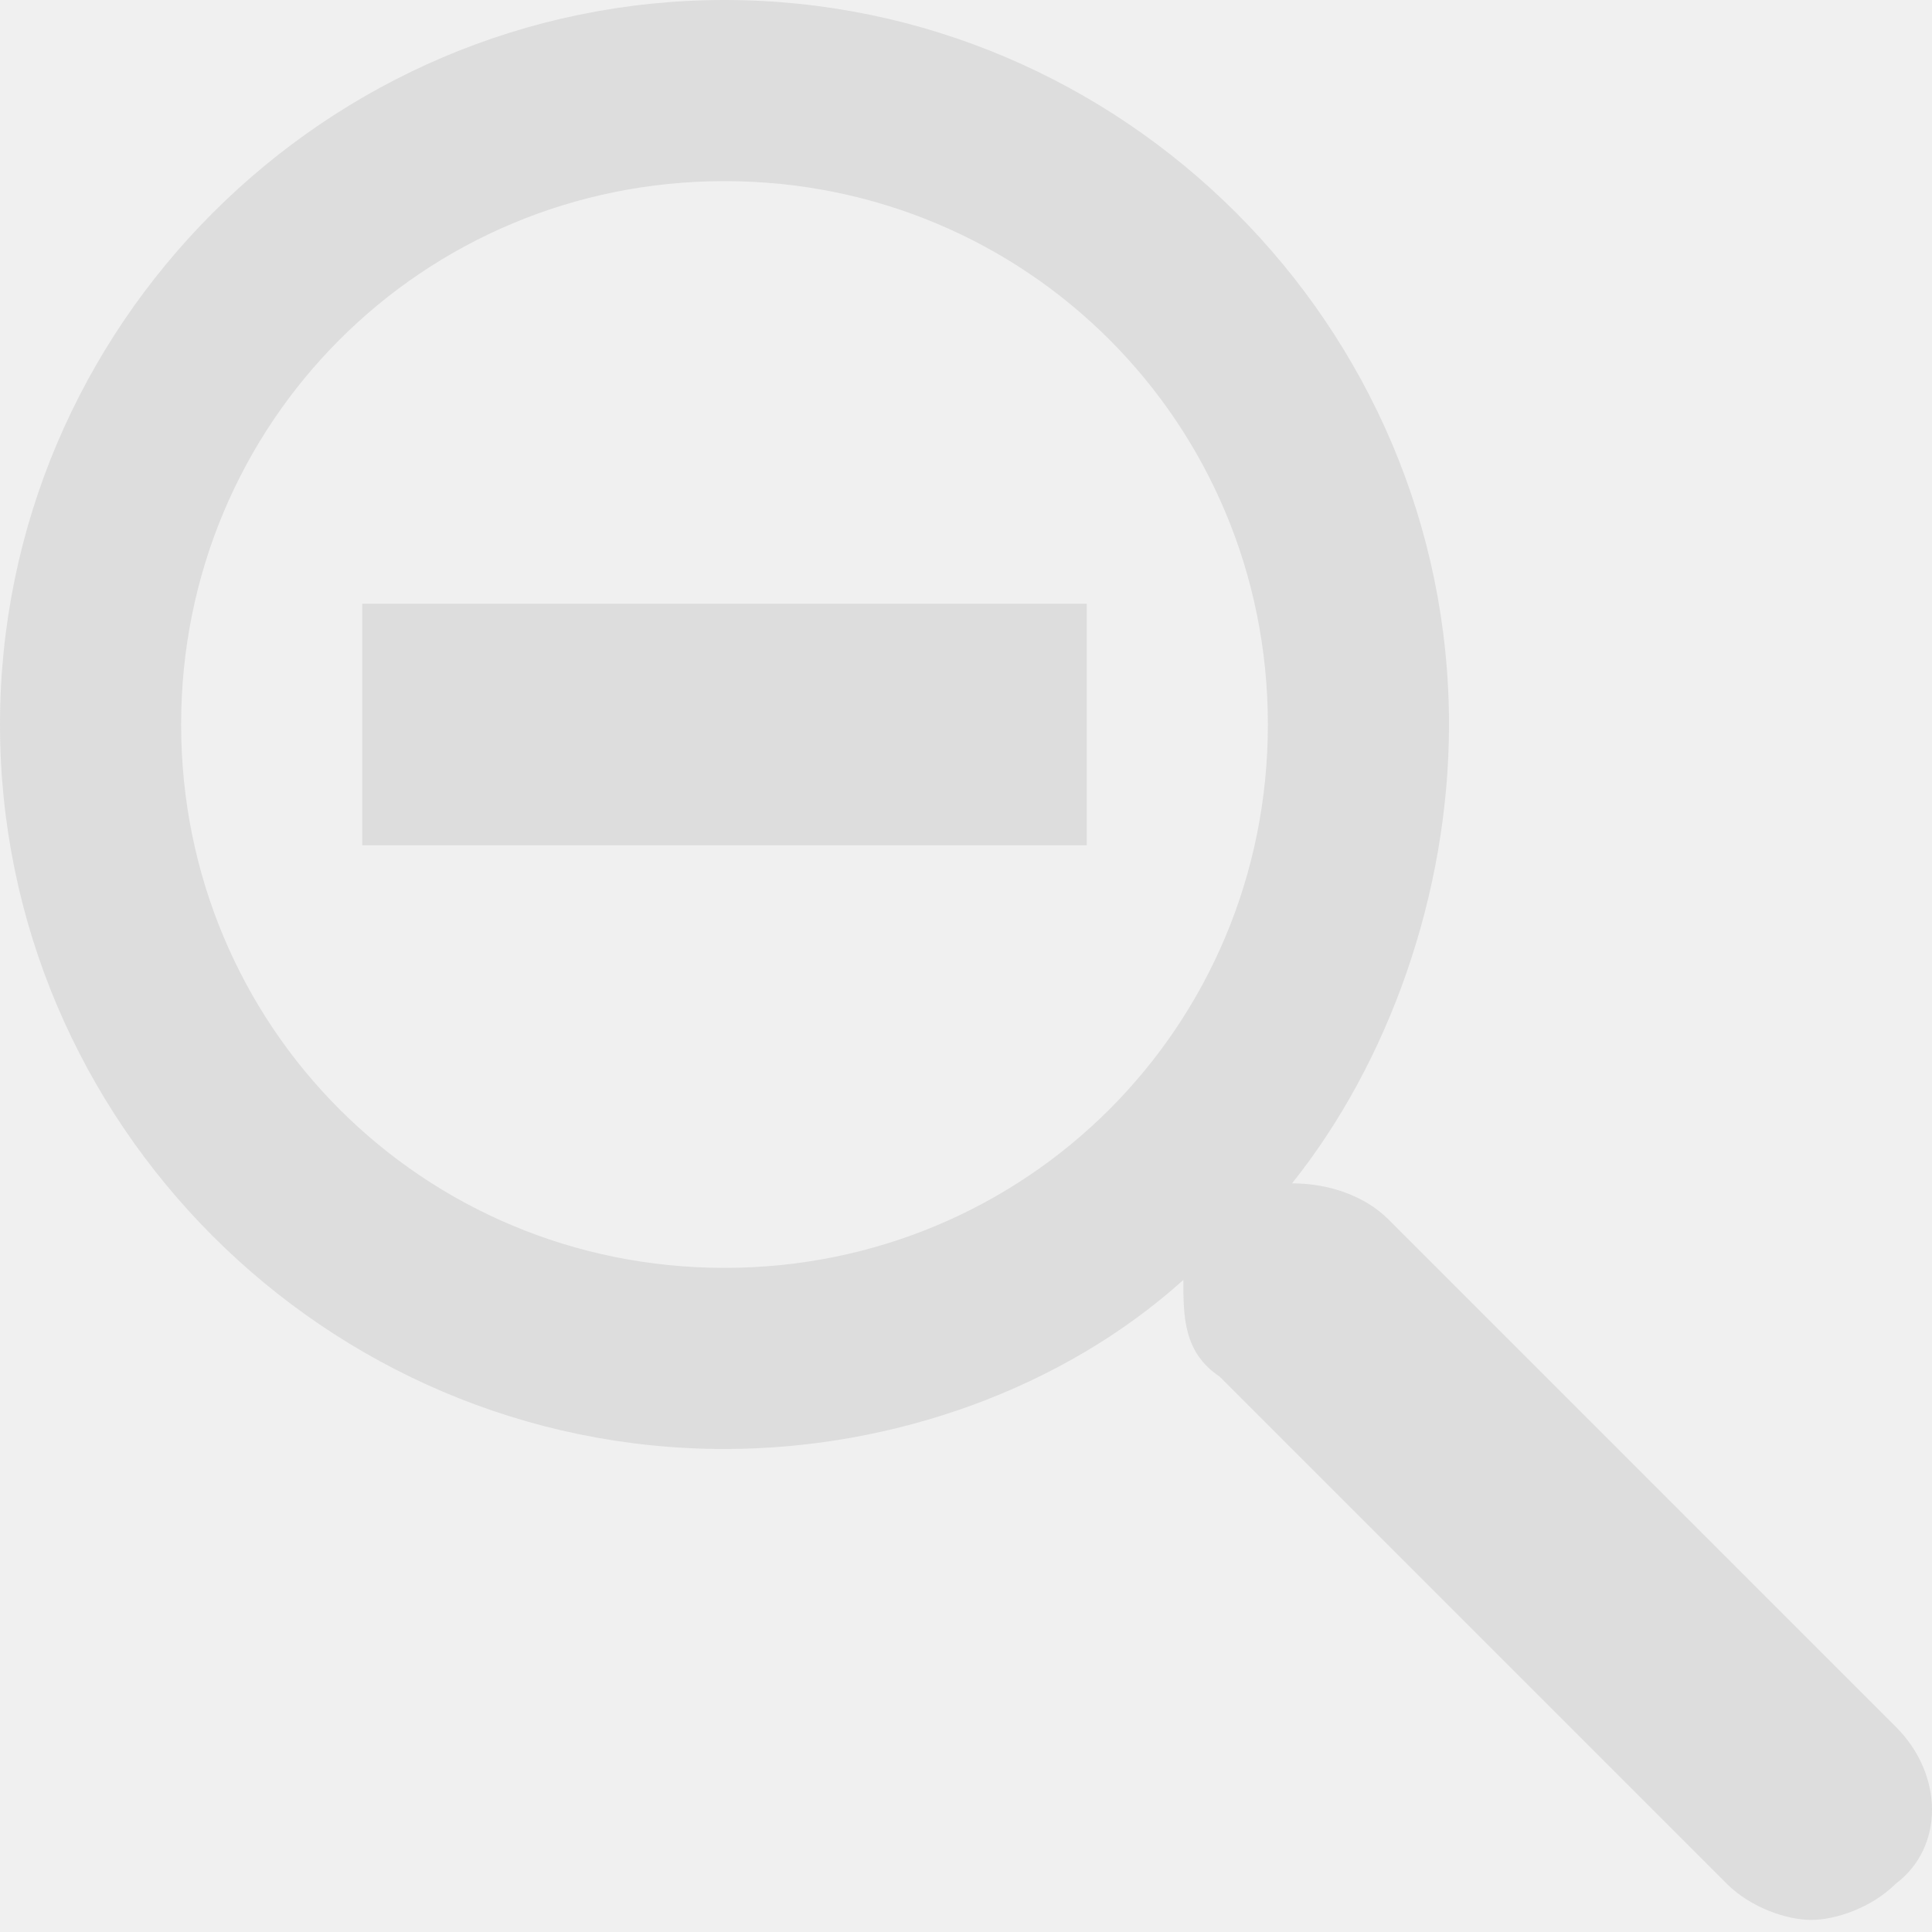
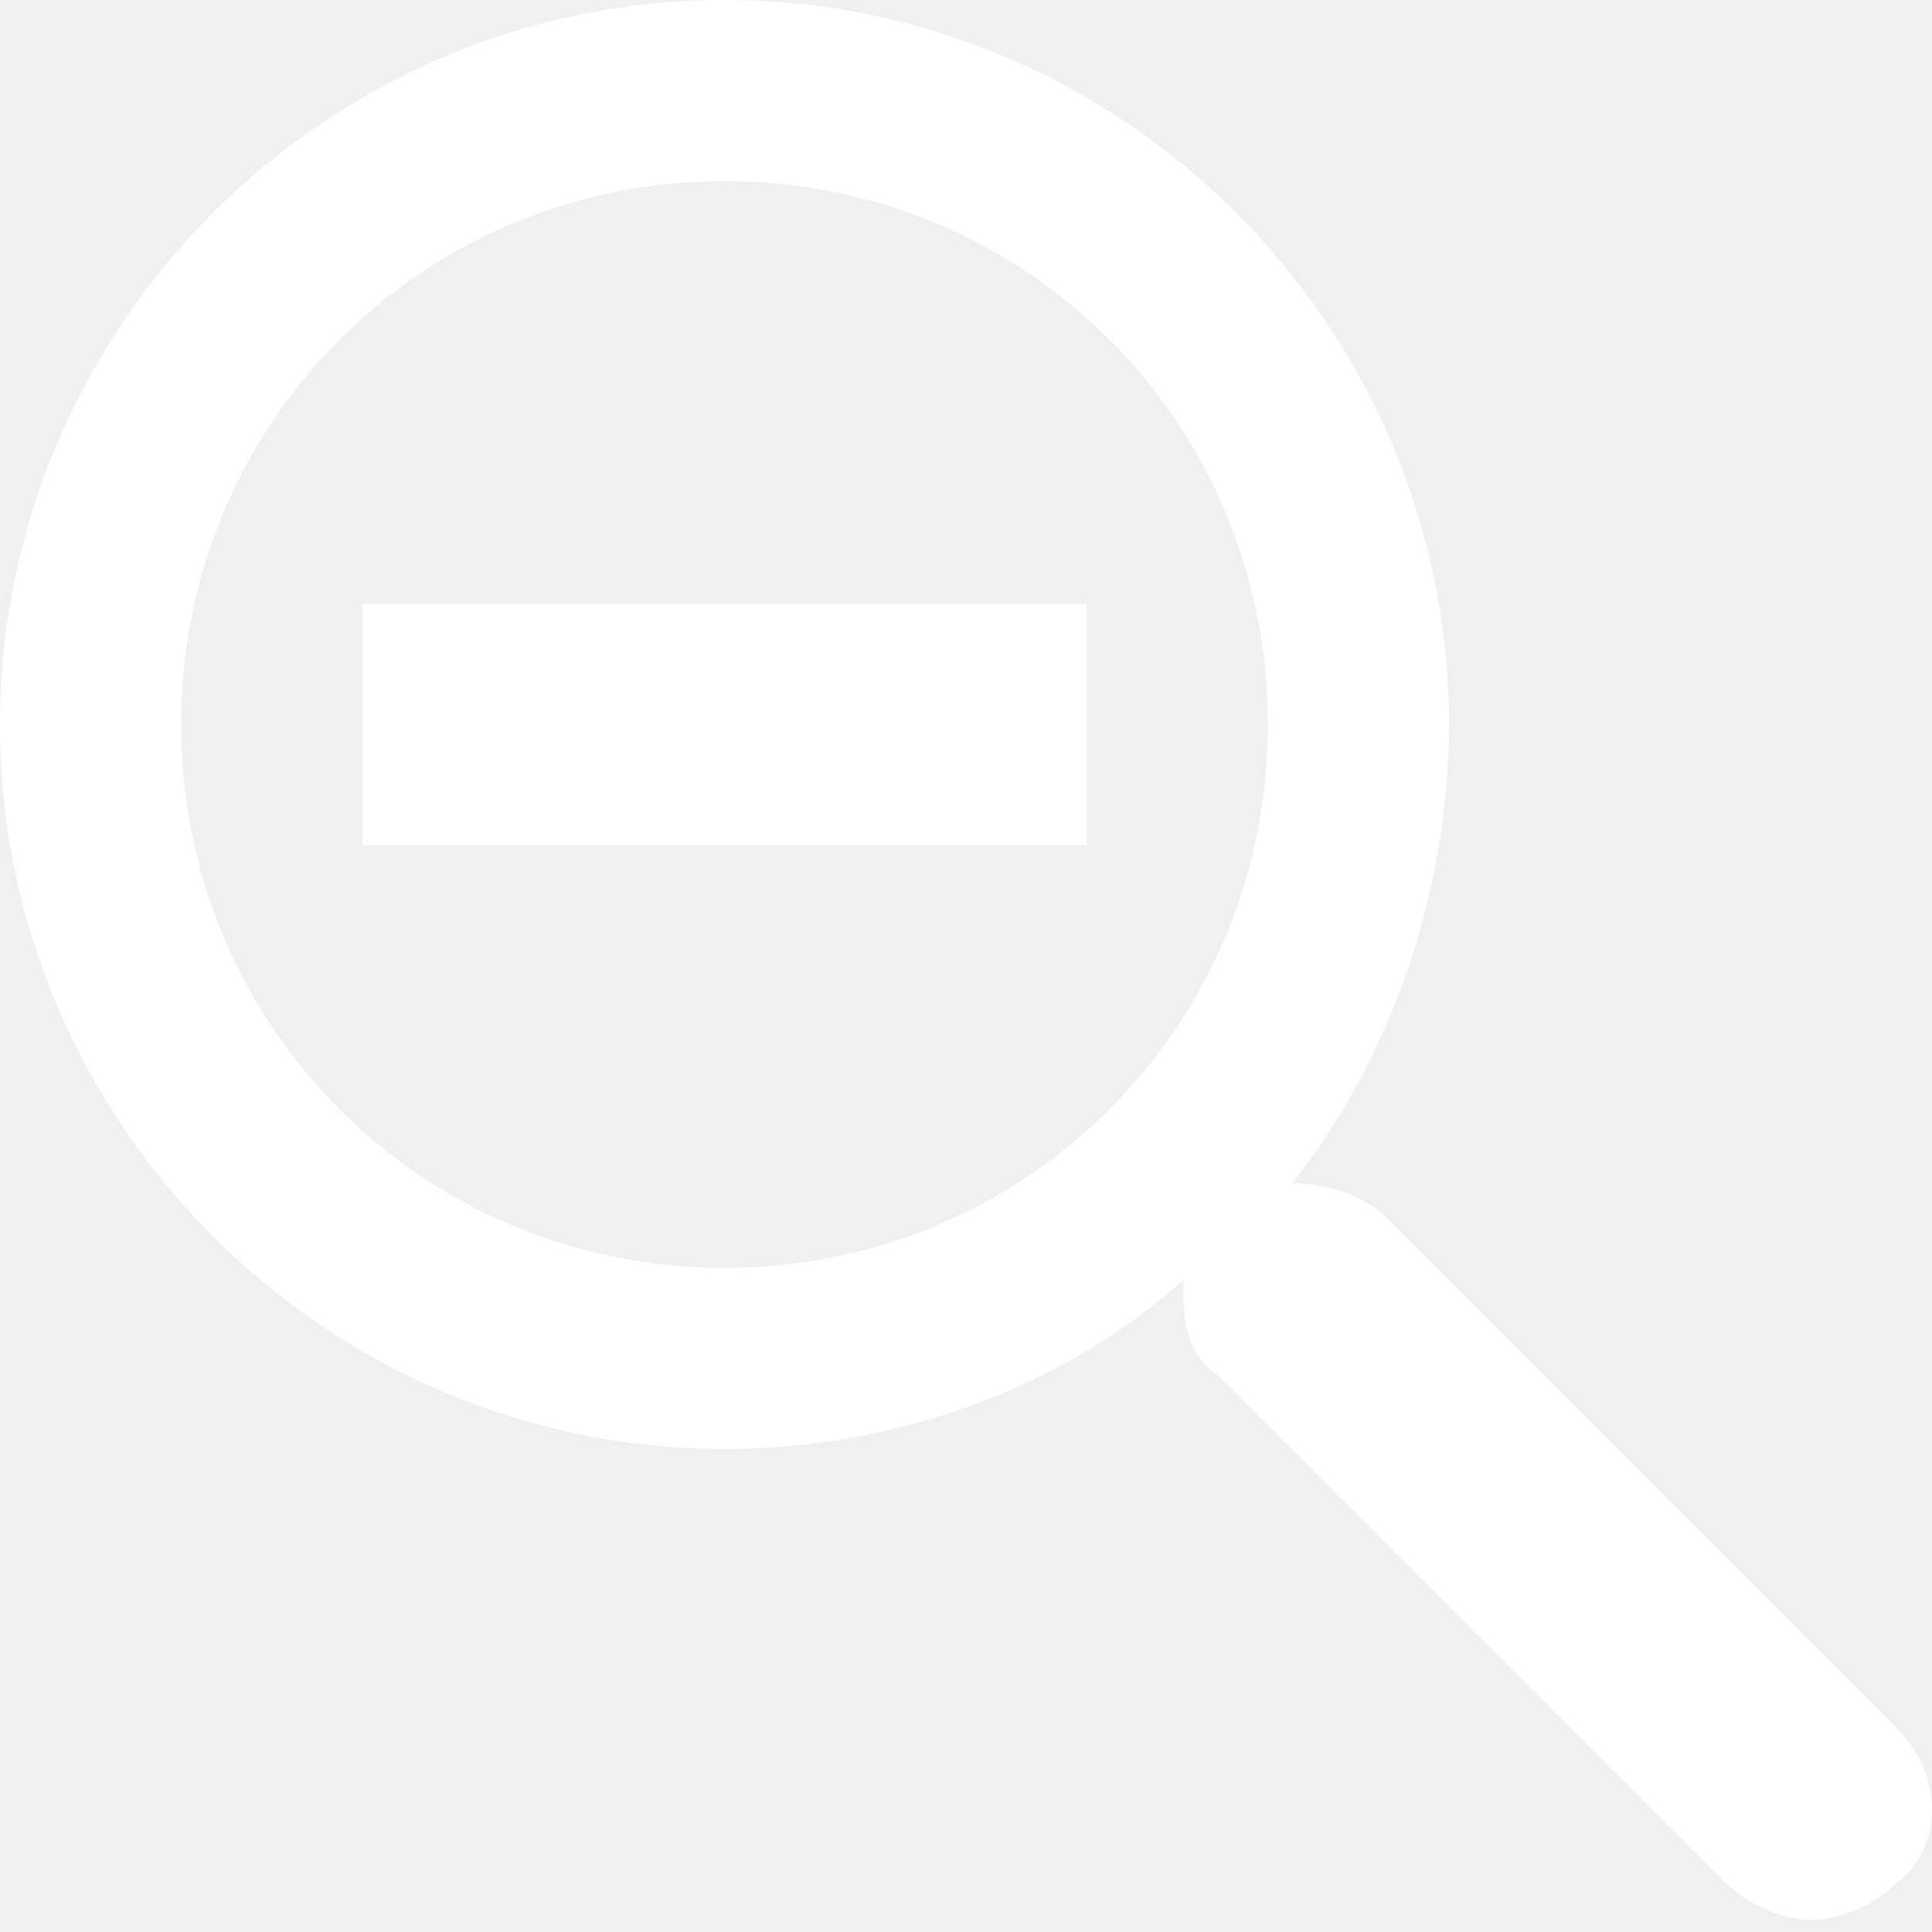
<svg xmlns="http://www.w3.org/2000/svg" version="1.1" width="16" height="16" viewBox="0 0 16 16">
-   <path fill="#dddddd" d="M15.7 14.3l-4.2-4.2c-0.2-0.2-0.5-0.3-0.8-0.3 0.8-1 1.3-2.4 1.3-3.8 0-3.3-2.7-6-6-6s-6 2.7-6 6 2.7 6 6 6c1.4 0 2.8-0.5 3.8-1.4 0 0.3 0 0.6 0.3 0.8l4.2 4.2c0.2 0.2 0.5 0.3 0.7 0.3s0.5-0.1 0.7-0.3c0.4-0.3 0.4-0.9 0-1.3zM6 10.5c-2.5 0-4.5-2-4.5-4.5s2-4.5 4.5-4.5 4.5 2 4.5 4.5-2 4.5-4.5 4.5z" />
-   <path fill="#dddddd" d="M3 5h6v2h-6v-2z" />
+   <path fill="#FFFFFF" d="M15.7 14.3l-4.2-4.2c-0.2-0.2-0.5-0.3-0.8-0.3 0.8-1 1.3-2.4 1.3-3.8 0-3.3-2.7-6-6-6s-6 2.7-6 6 2.7 6 6 6c1.4 0 2.8-0.5 3.8-1.4 0 0.3 0 0.6 0.3 0.8l4.2 4.2c0.2 0.2 0.5 0.3 0.7 0.3s0.5-0.1 0.7-0.3c0.4-0.3 0.4-0.9 0-1.3zM6 10.5c-2.5 0-4.5-2-4.5-4.5s2-4.5 4.5-4.5 4.5 2 4.5 4.5-2 4.5-4.5 4.5z" />
+   <path fill="#FFFFFF" d="M3 5h6v2h-6v-2z" />
</svg>
